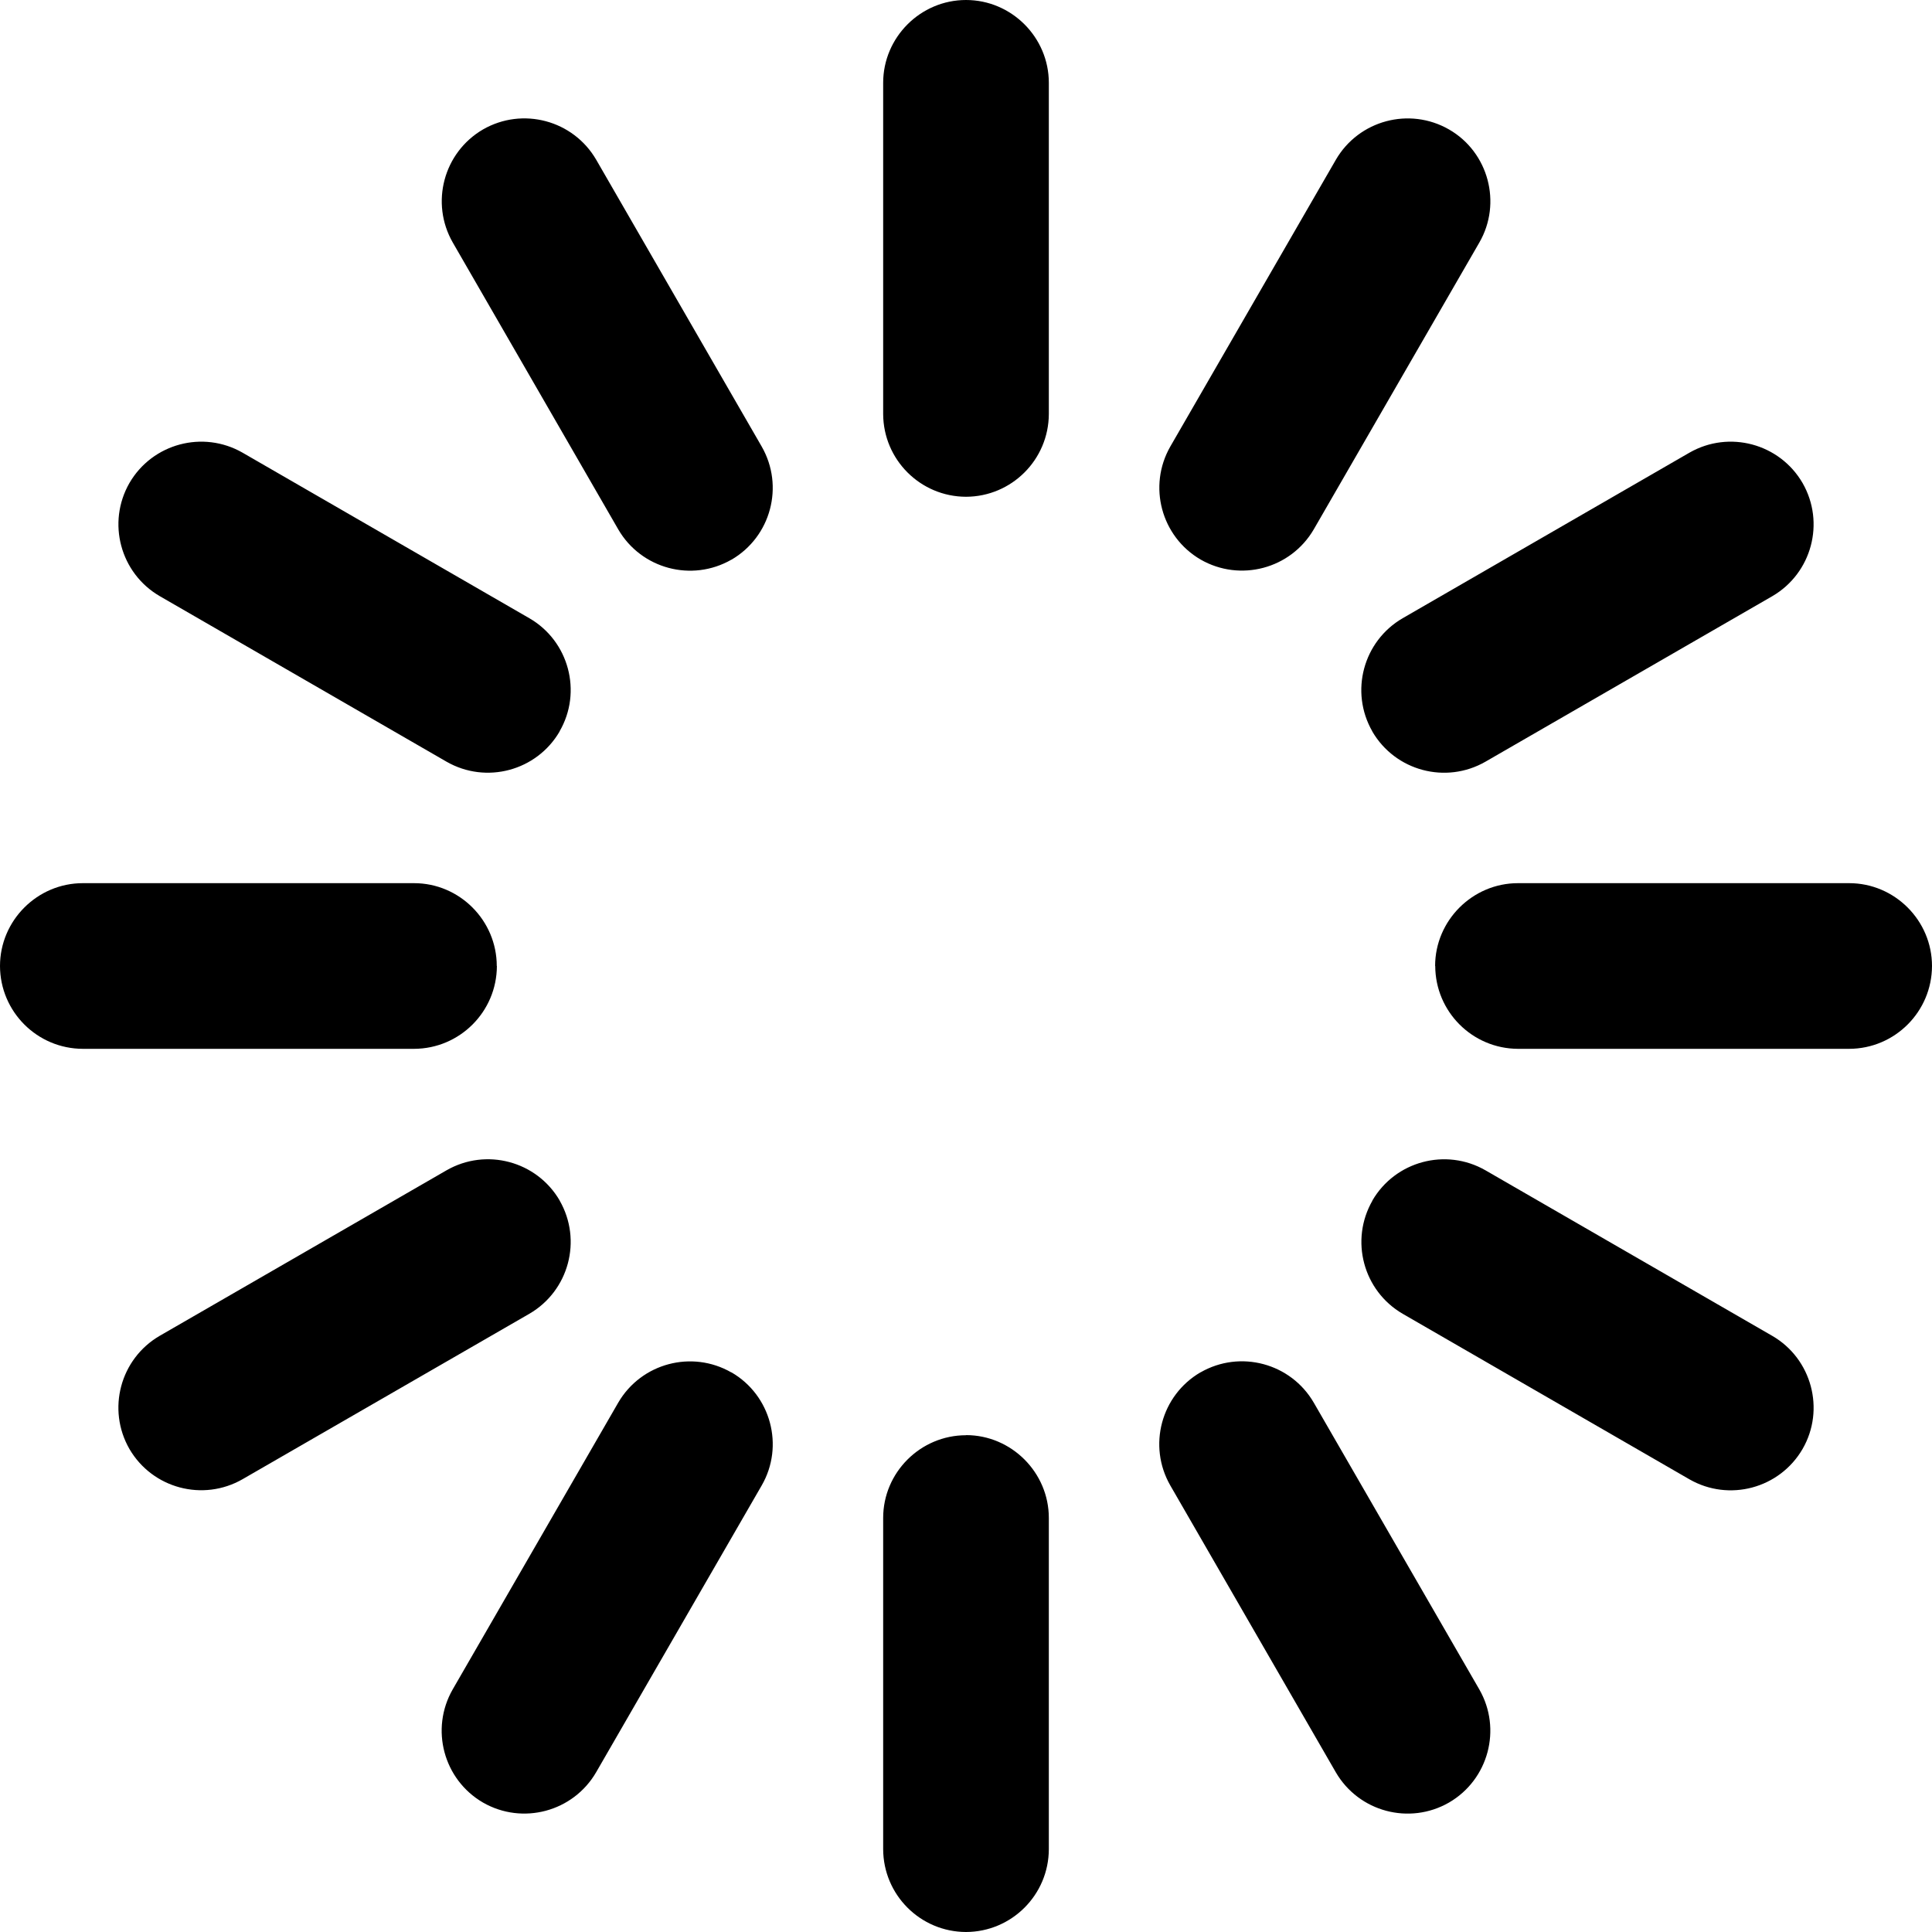
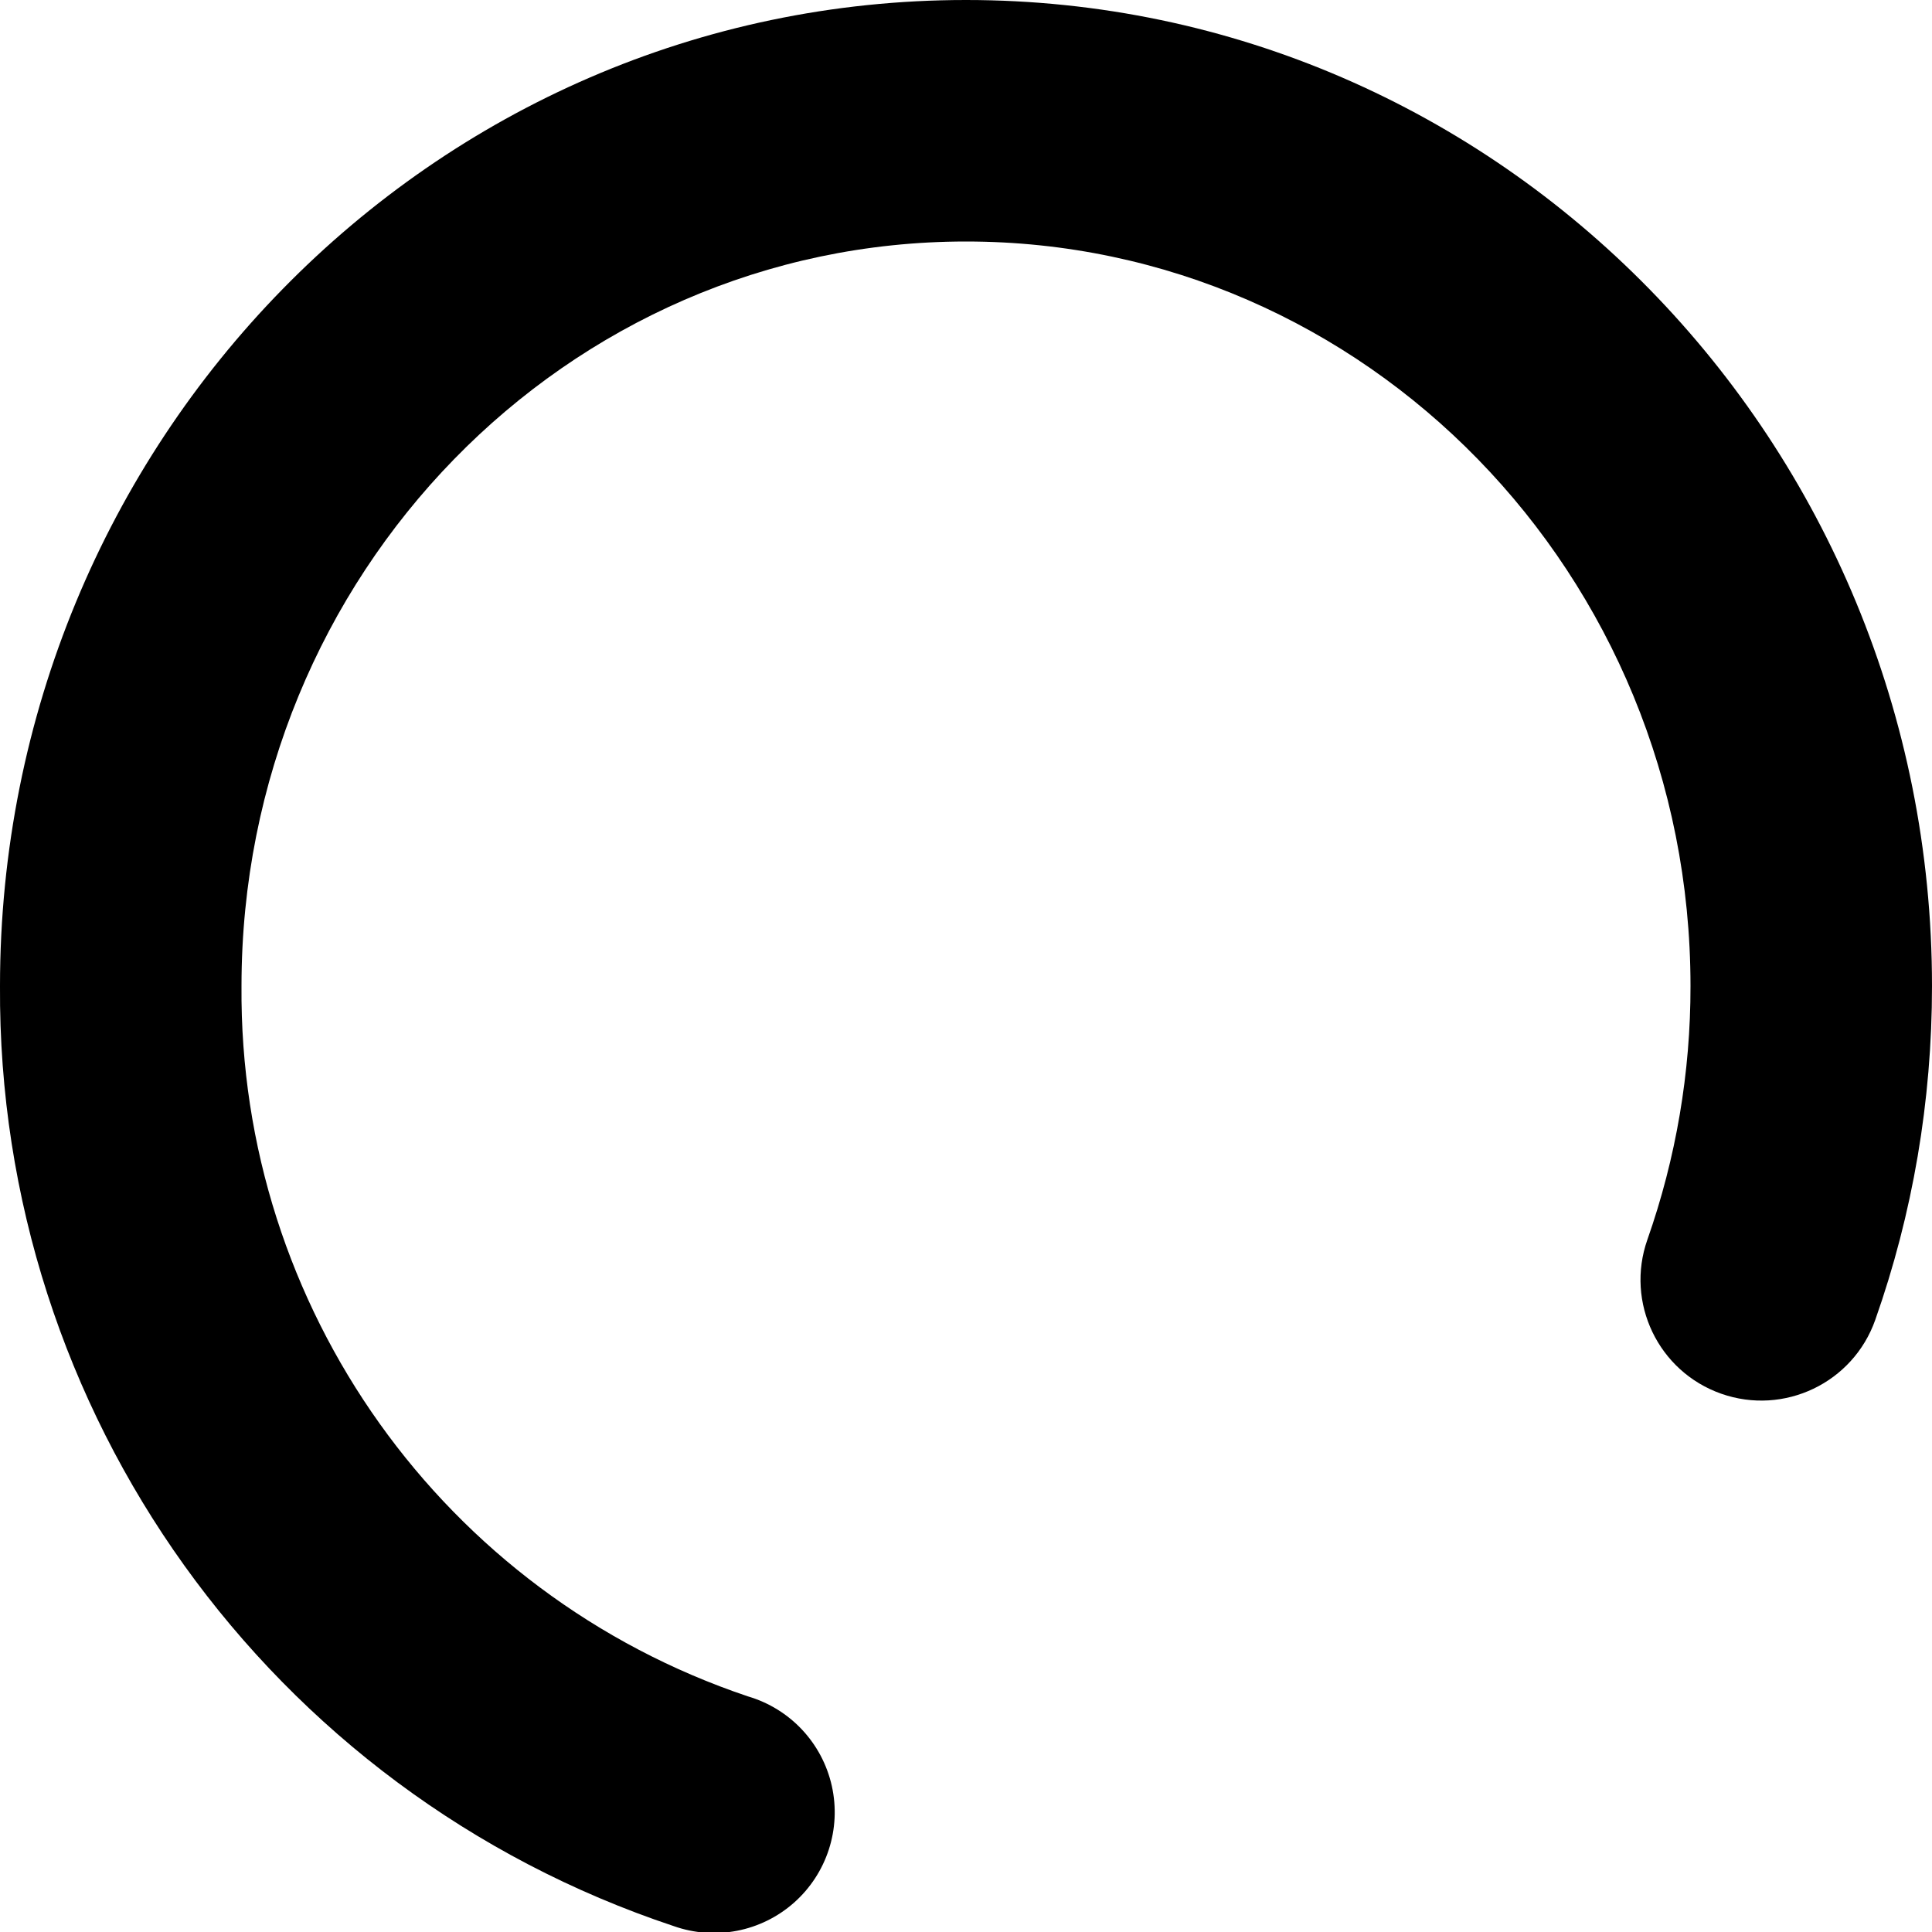
<svg xmlns="http://www.w3.org/2000/svg" viewBox="0 0 16 16">
-   <path d="M8 4.114a.688.688 0 0 1-.686-.685V.686C7.314.309 7.623 0 8 0c.377 0 .686.309.686.686v2.743A.688.688 0 0 1 8 4.114zm1.943.52a.688.688 0 0 1-.251-.936l1.371-2.375A.688.688 0 0 1 12 1.072c.327.188.44.61.251.937L10.88 4.384a.688.688 0 0 1-.937.25zm1.422 1.423a.688.688 0 0 1 .251-.937l2.375-1.371a.688.688 0 0 1 .937.251.688.688 0 0 1-.25.937l-2.376 1.371a.688.688 0 0 1-.937-.25zM11.885 8c0-.377.31-.686.686-.686h2.743c.377 0 .686.309.686.686a.688.688 0 0 1-.686.686h-2.743A.688.688 0 0 1 11.886 8zm-.52 1.943a.688.688 0 0 1 .937-.251l2.375 1.371c.327.189.44.61.251.937a.688.688 0 0 1-.937.251l-2.375-1.371a.688.688 0 0 1-.25-.937zm-1.422 1.422a.688.688 0 0 1 .937.251l1.371 2.375a.688.688 0 0 1-.251.937.688.688 0 0 1-.937-.25l-1.371-2.376a.688.688 0 0 1 .25-.937zM8 11.885c.377 0 .686.31.686.686v2.743A.688.688 0 0 1 8 16a.688.688 0 0 1-.686-.686v-2.743c0-.377.309-.685.686-.685zm-1.943-.52c.327.189.44.61.251.937l-1.371 2.375a.688.688 0 0 1-.937.251.688.688 0 0 1-.251-.937l1.371-2.375a.688.688 0 0 1 .937-.25zM4.635 9.943a.688.688 0 0 1-.251.937L2.009 12.25A.688.688 0 0 1 1.072 12a.688.688 0 0 1 .25-.937l2.376-1.371a.688.688 0 0 1 .937.25zM4.115 8a.688.688 0 0 1-.686.686H.686A.688.688 0 0 1 0 8c0-.377.309-.686.686-.686h2.743c.377 0 .685.309.685.686zm.52-1.943a.688.688 0 0 1-.937.251L1.323 4.937A.688.688 0 0 1 1.072 4a.688.688 0 0 1 .937-.251L4.384 5.12c.327.189.44.61.25.937zm1.422-1.422a.688.688 0 0 1-.937-.251L3.75 2.009A.688.688 0 0 1 4 1.072a.688.688 0 0 1 .937.25l1.371 2.376a.688.688 0 0 1-.25.937z" />
+   <path d="M15.53 10.931a1 1 0 0 1-1.887-.665 6.305 6.305 0 0 0 .357-2.1C14 4.756 11.308 2 8 2S2 4.755 2 8.166a6.153 6.153 0 0 0 4.195 5.883 1 1 0 1 1-.616 1.902A8.153 8.153 0 0 1 0 8.166C0 3.661 3.576 0 8 0c4.424 0 8 3.661 8 8.166 0 .953-.16 1.886-.47 2.765z" />
</svg>
